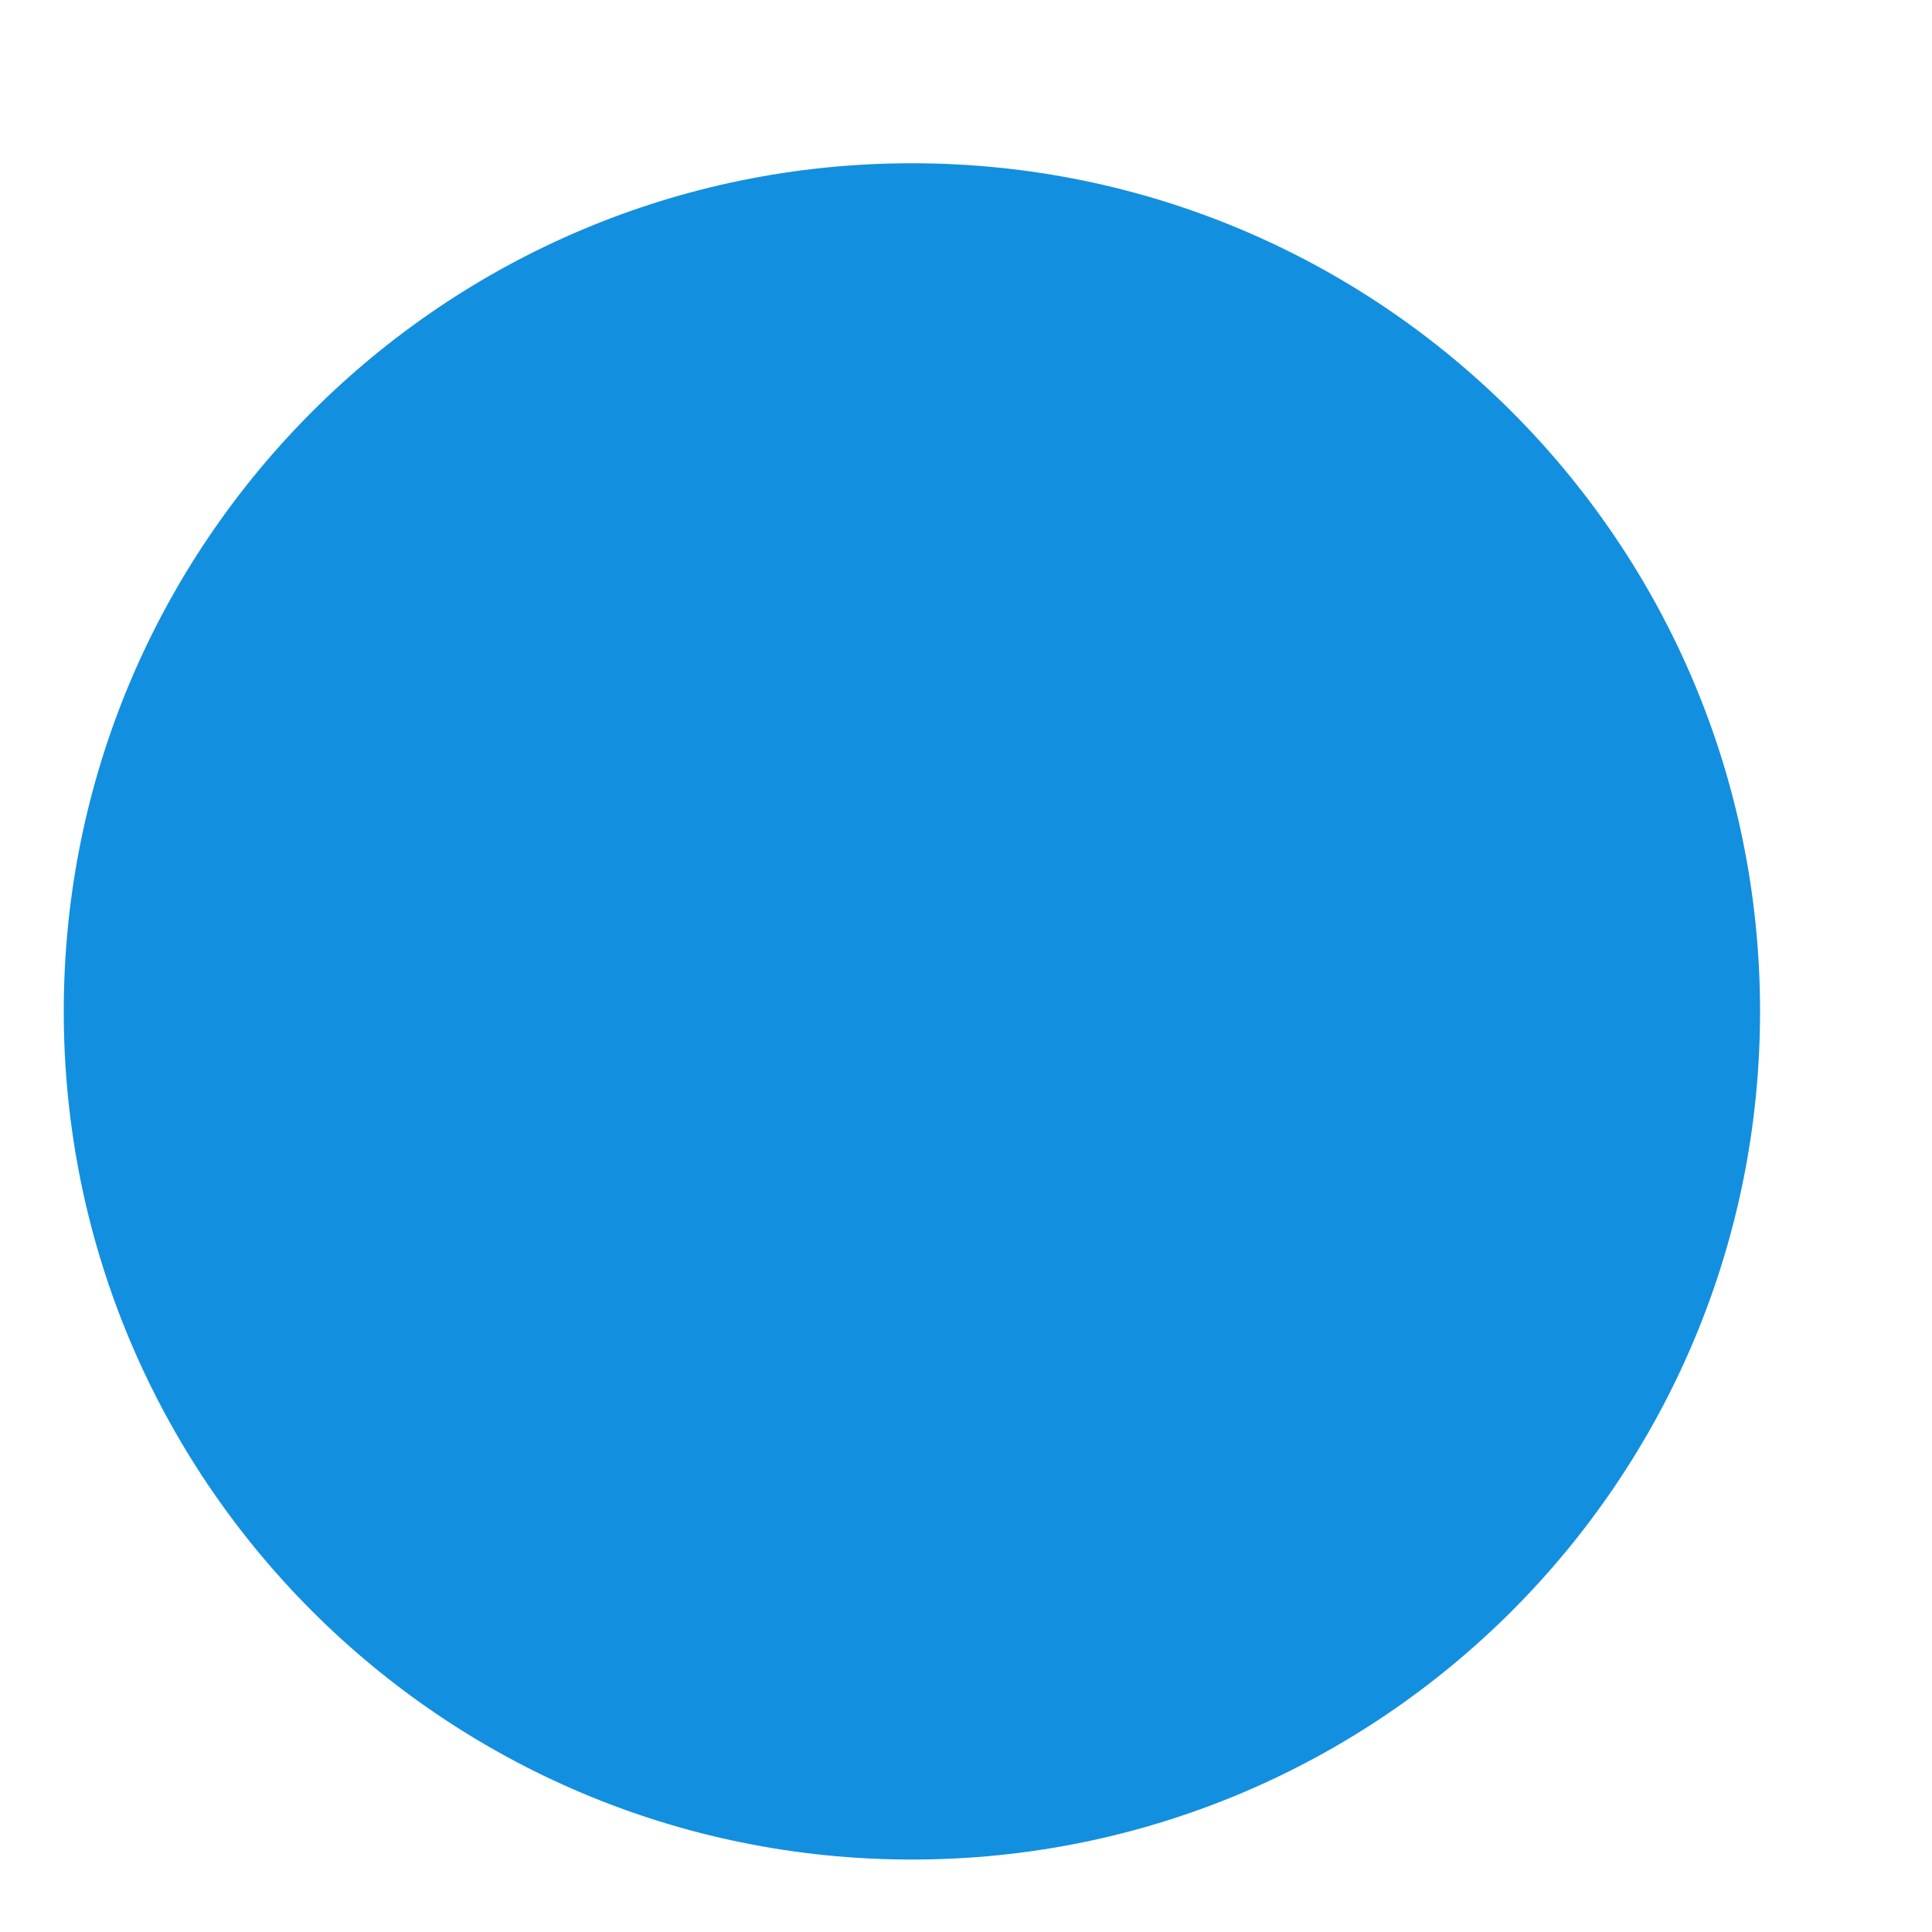
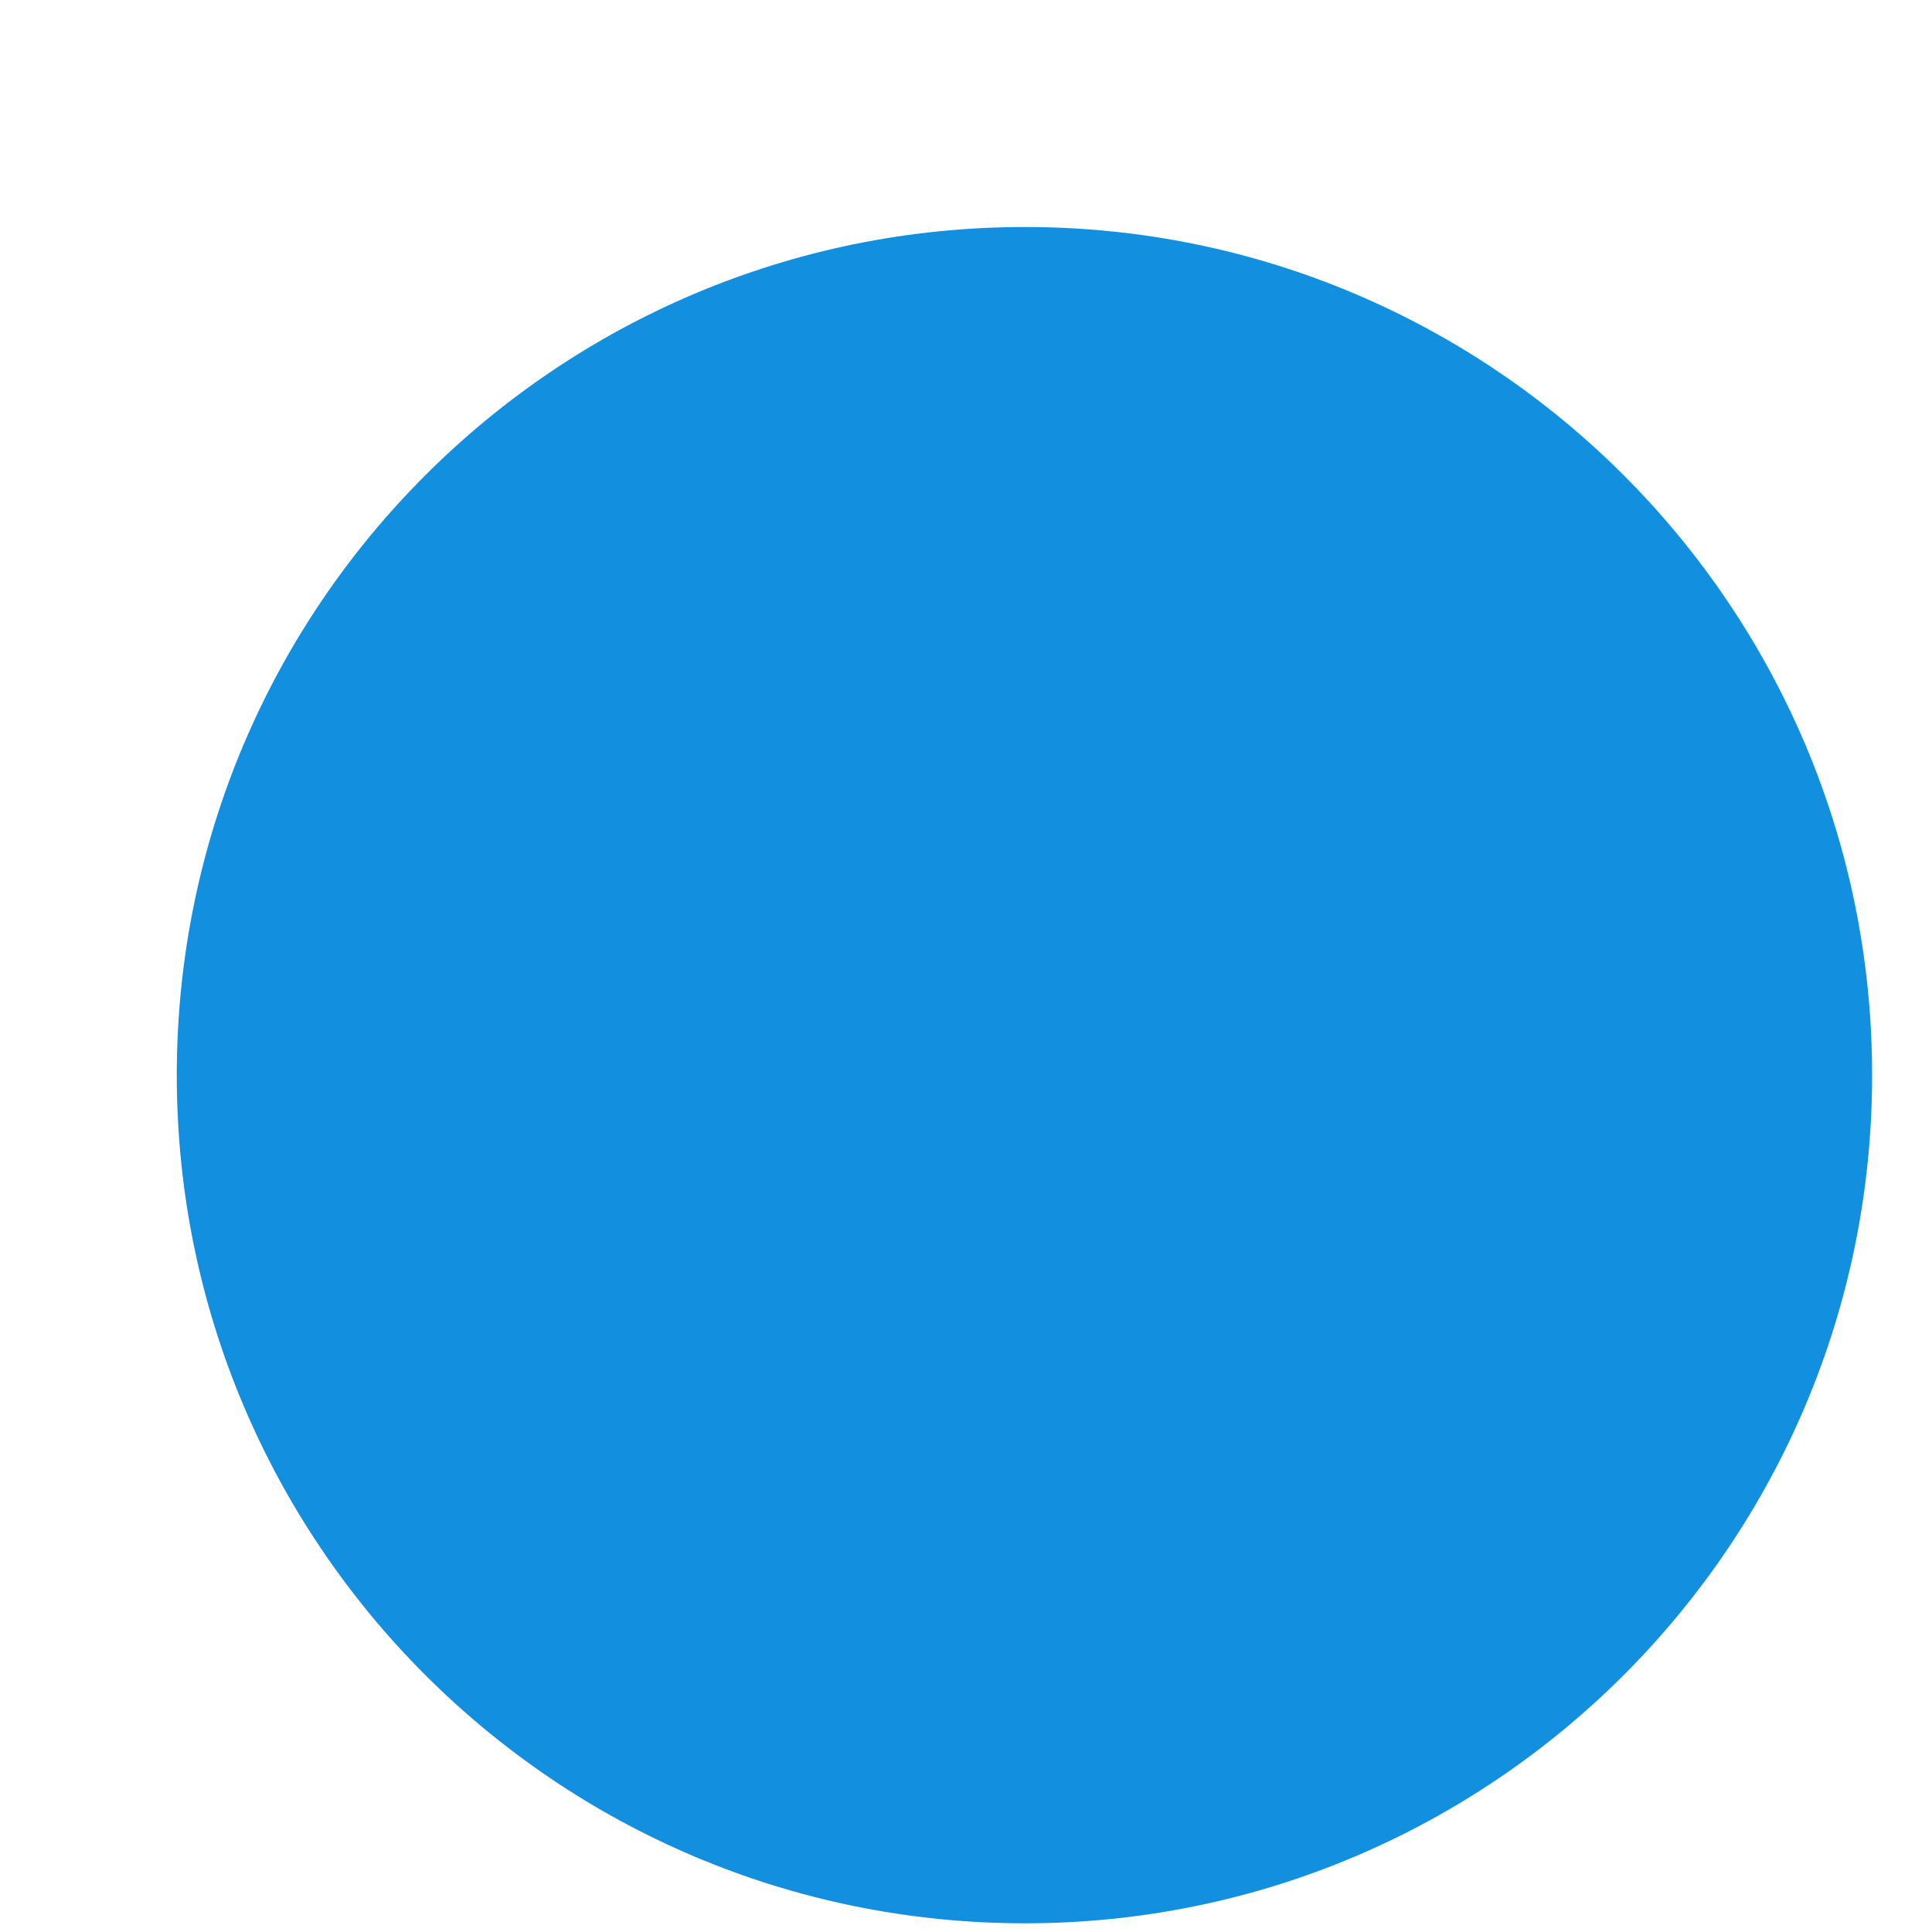
<svg xmlns="http://www.w3.org/2000/svg" version="1.1" width="2px" height="2px">
-   <g transform="matrix(1 0 0 1 -2476 -525 )">
-     <path d="M 0.066 1.047  C 0.066 1.532  0.459 1.925  0.944 1.925  C 1.429 1.925  1.822 1.532  1.822 1.047  C 1.822 0.562  1.429 0.169  0.944 0.169  C 0.459 0.169  0.066 0.562  0.066 1.047  Z " fill-rule="nonzero" fill="#138fe0" stroke="none" transform="matrix(1 0 0 1 2476 525 )" />
+   <g transform="matrix(1 0 0 1 -2496 -541 )">
+     <path d="M 0.183 1.113  C 0.183 1.598  0.576 1.991  1.061 1.991  C 1.545 1.991  1.938 1.598  1.938 1.113  C 1.938 0.628  1.545 0.235  1.061 0.235  C 0.576 0.235  0.183 0.628  0.183 1.113  Z " fill-rule="nonzero" fill="#138fe0" stroke="none" transform="matrix(1 0 0 1 2496 541 )" />
  </g>
</svg>
